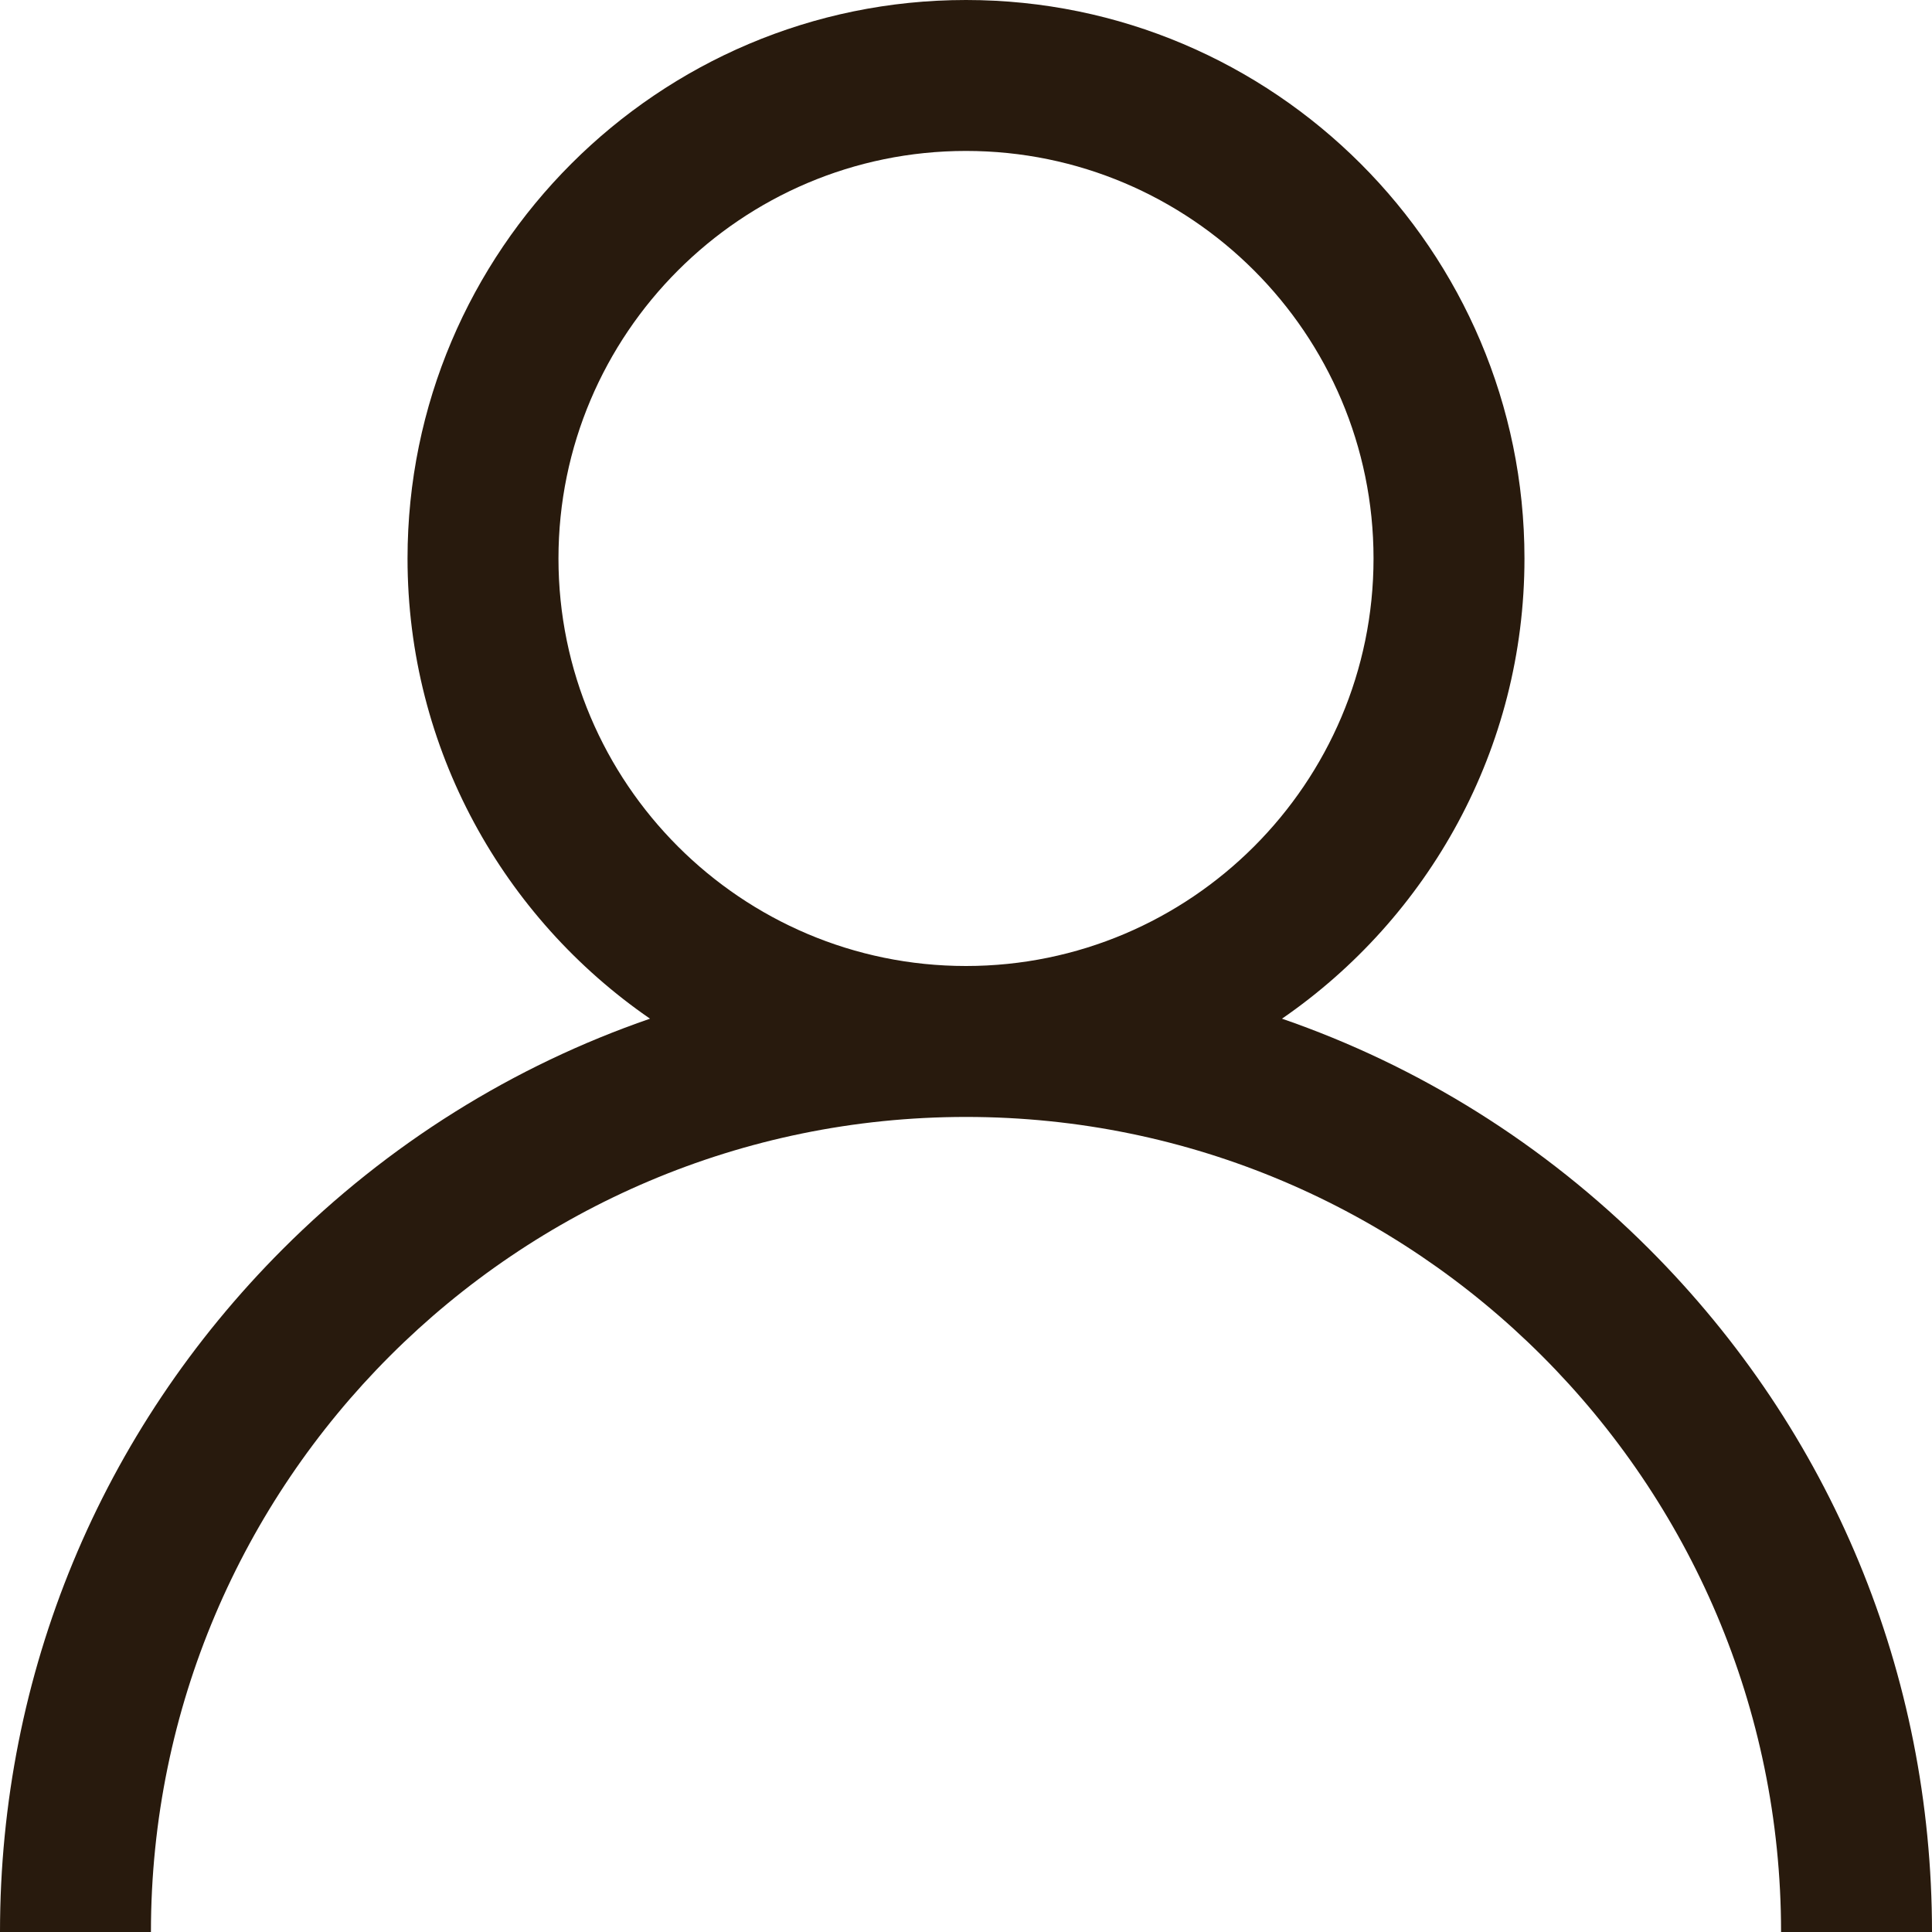
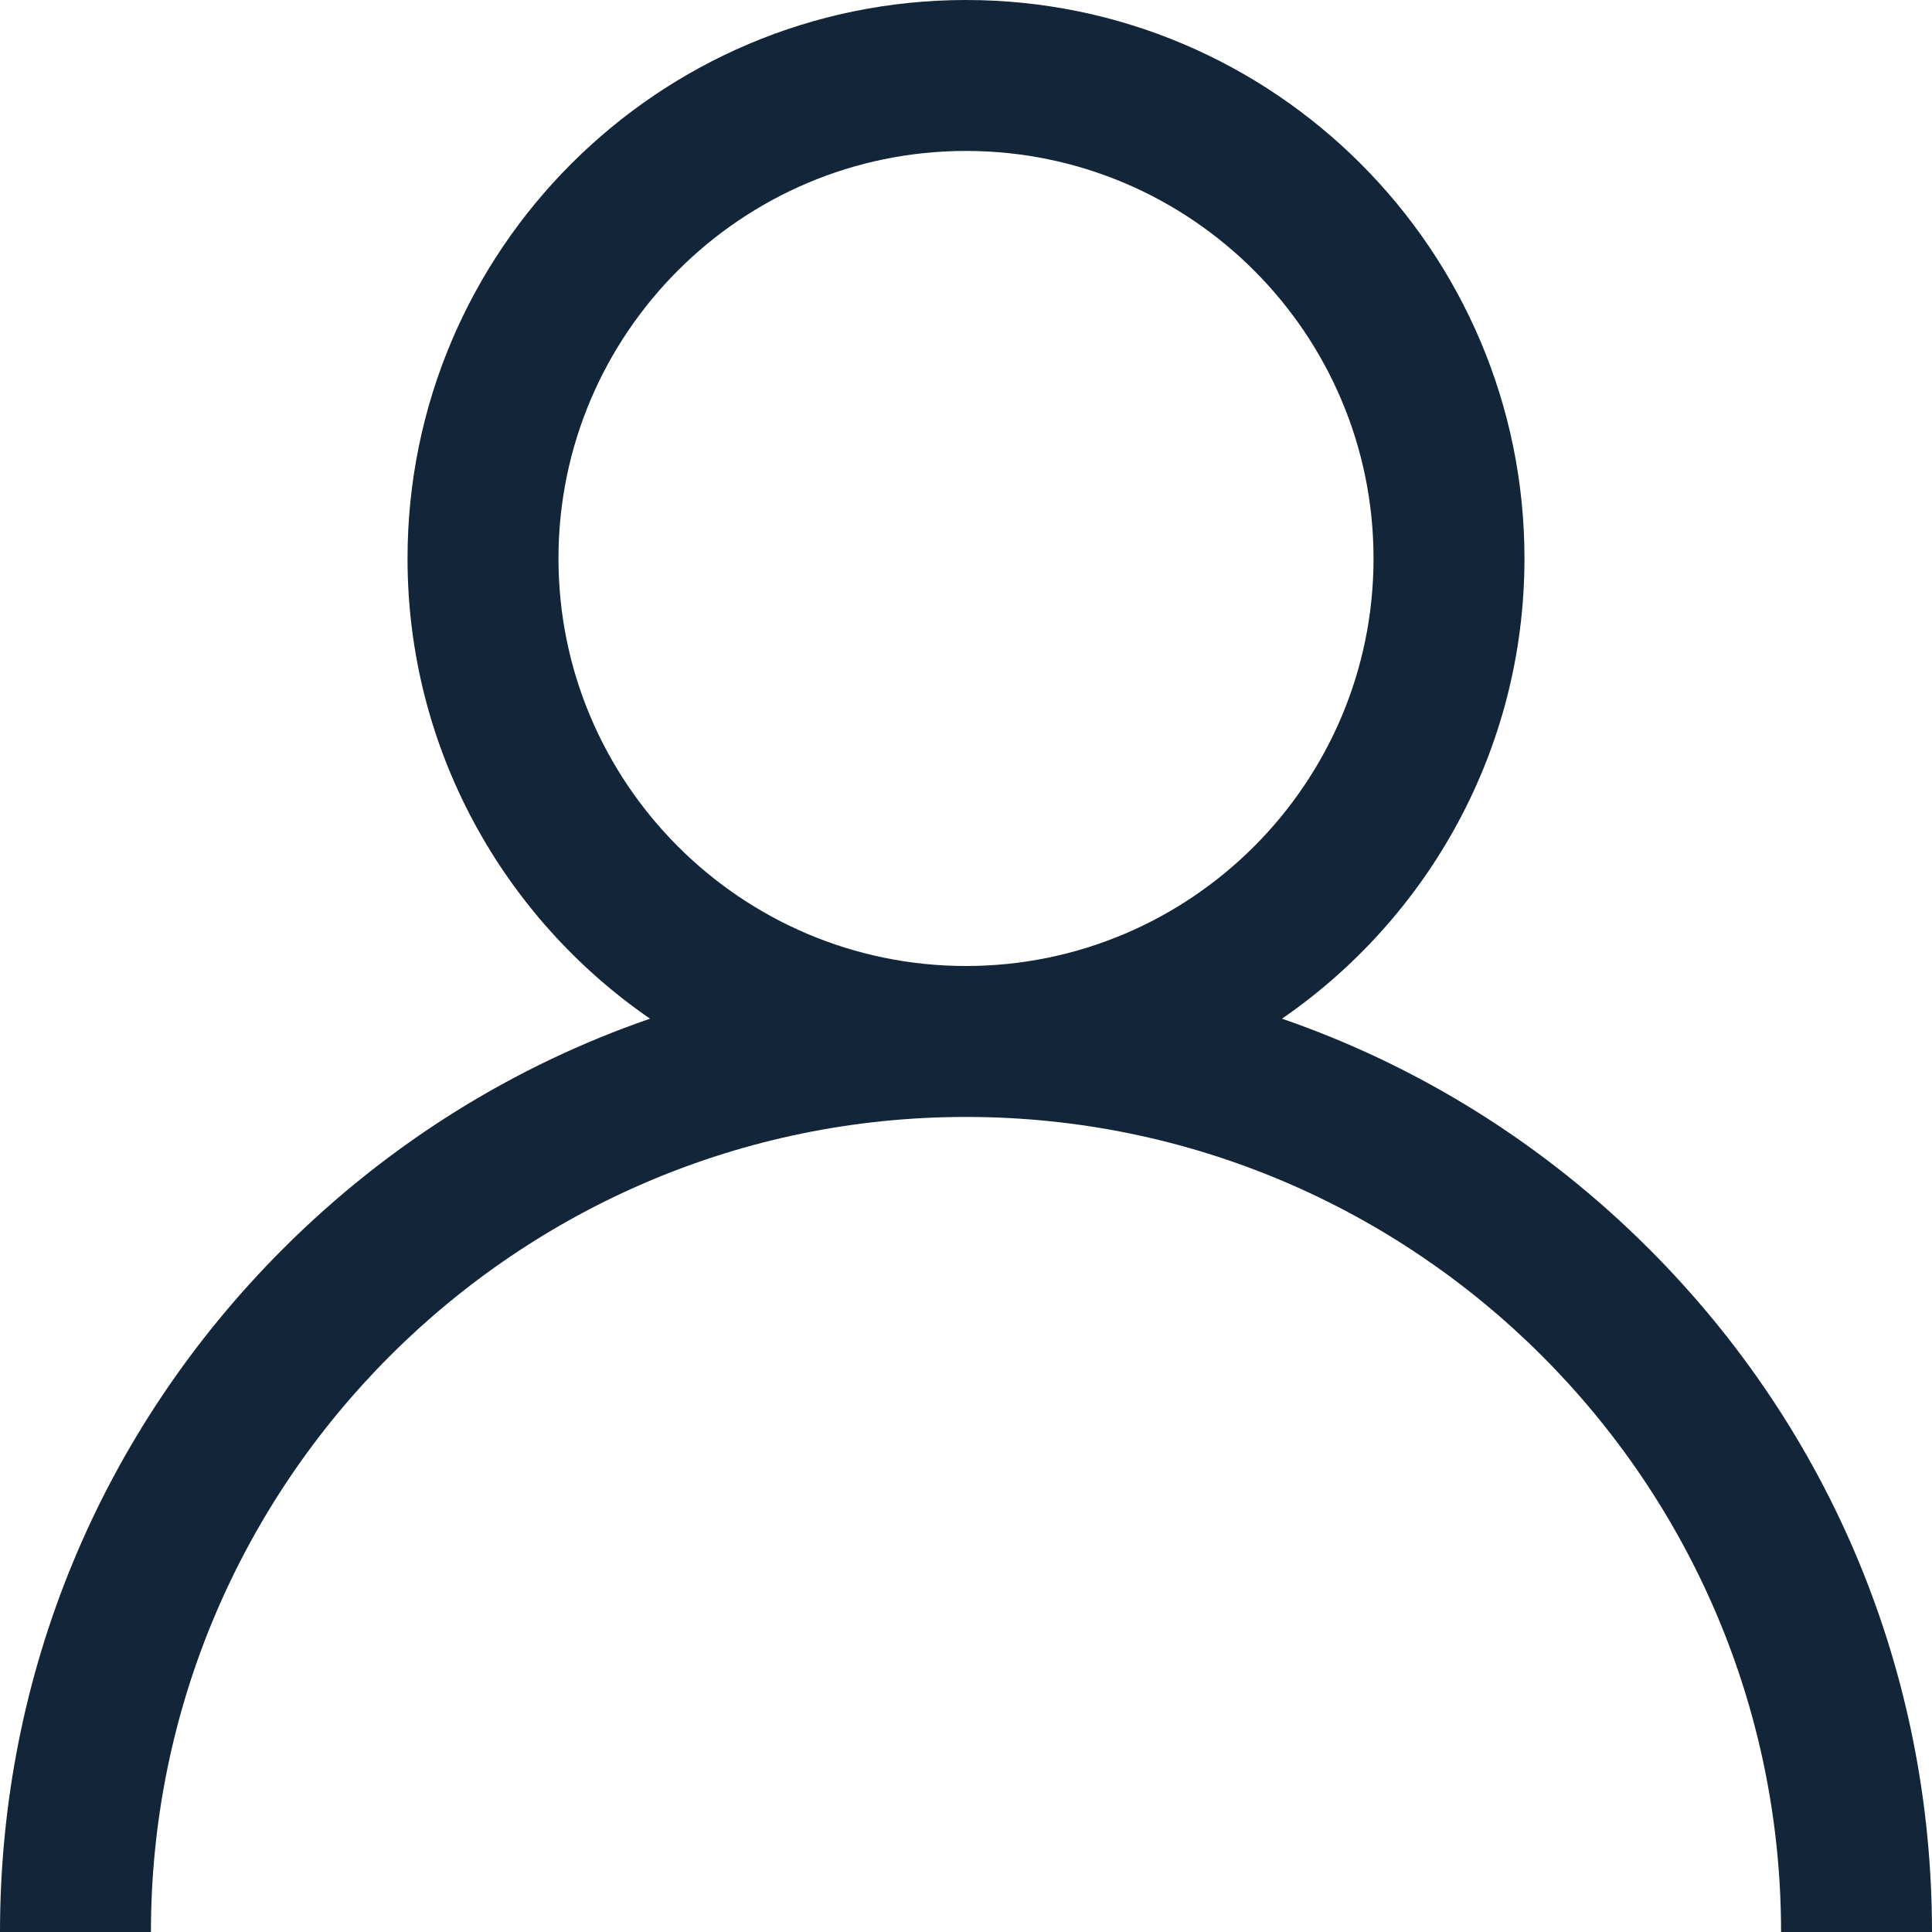
<svg xmlns="http://www.w3.org/2000/svg" version="1.1" id="Capa_1" x="0px" y="0px" viewBox="0 0 512 512" style="enable-background:new 0 0 512 512;" xml:space="preserve">
  <g>
    <g>
-       <path fill="#281a0d" d="M437.02,330.98c-27.883-27.882-61.071-48.523-97.281-61.018C378.521,243.251,404,198.548,404,148    C404,66.393,337.607,0,256,0S108,66.393,108,148c0,50.548,25.479,95.251,64.262,121.962    c-36.21,12.495-69.398,33.136-97.281,61.018C26.629,379.333,0,443.62,0,512h40c0-119.103,96.897-216,216-216s216,96.897,216,216    h40C512,443.62,485.371,379.333,437.02,330.98z M256,256c-59.551,0-108-48.448-108-108S196.449,40,256,40    c59.551,0,108,48.448,108,108S315.551,256,256,256z" />
+       <path fill="#132539" d="M437.02,330.98c-27.883-27.882-61.071-48.523-97.281-61.018C378.521,243.251,404,198.548,404,148    C404,66.393,337.607,0,256,0S108,66.393,108,148c0,50.548,25.479,95.251,64.262,121.962    c-36.21,12.495-69.398,33.136-97.281,61.018C26.629,379.333,0,443.62,0,512h40c0-119.103,96.897-216,216-216s216,96.897,216,216    h40C512,443.62,485.371,379.333,437.02,330.98z M256,256c-59.551,0-108-48.448-108-108S196.449,40,256,40    c59.551,0,108,48.448,108,108S315.551,256,256,256z" />
    </g>
  </g>
  <g>
</g>
  <g>
</g>
  <g>
</g>
  <g>
</g>
  <g>
</g>
  <g>
</g>
  <g>
</g>
  <g>
</g>
  <g>
</g>
  <g>
</g>
  <g>
</g>
  <g>
</g>
  <g>
</g>
  <g>
</g>
  <g>
</g>
</svg>
